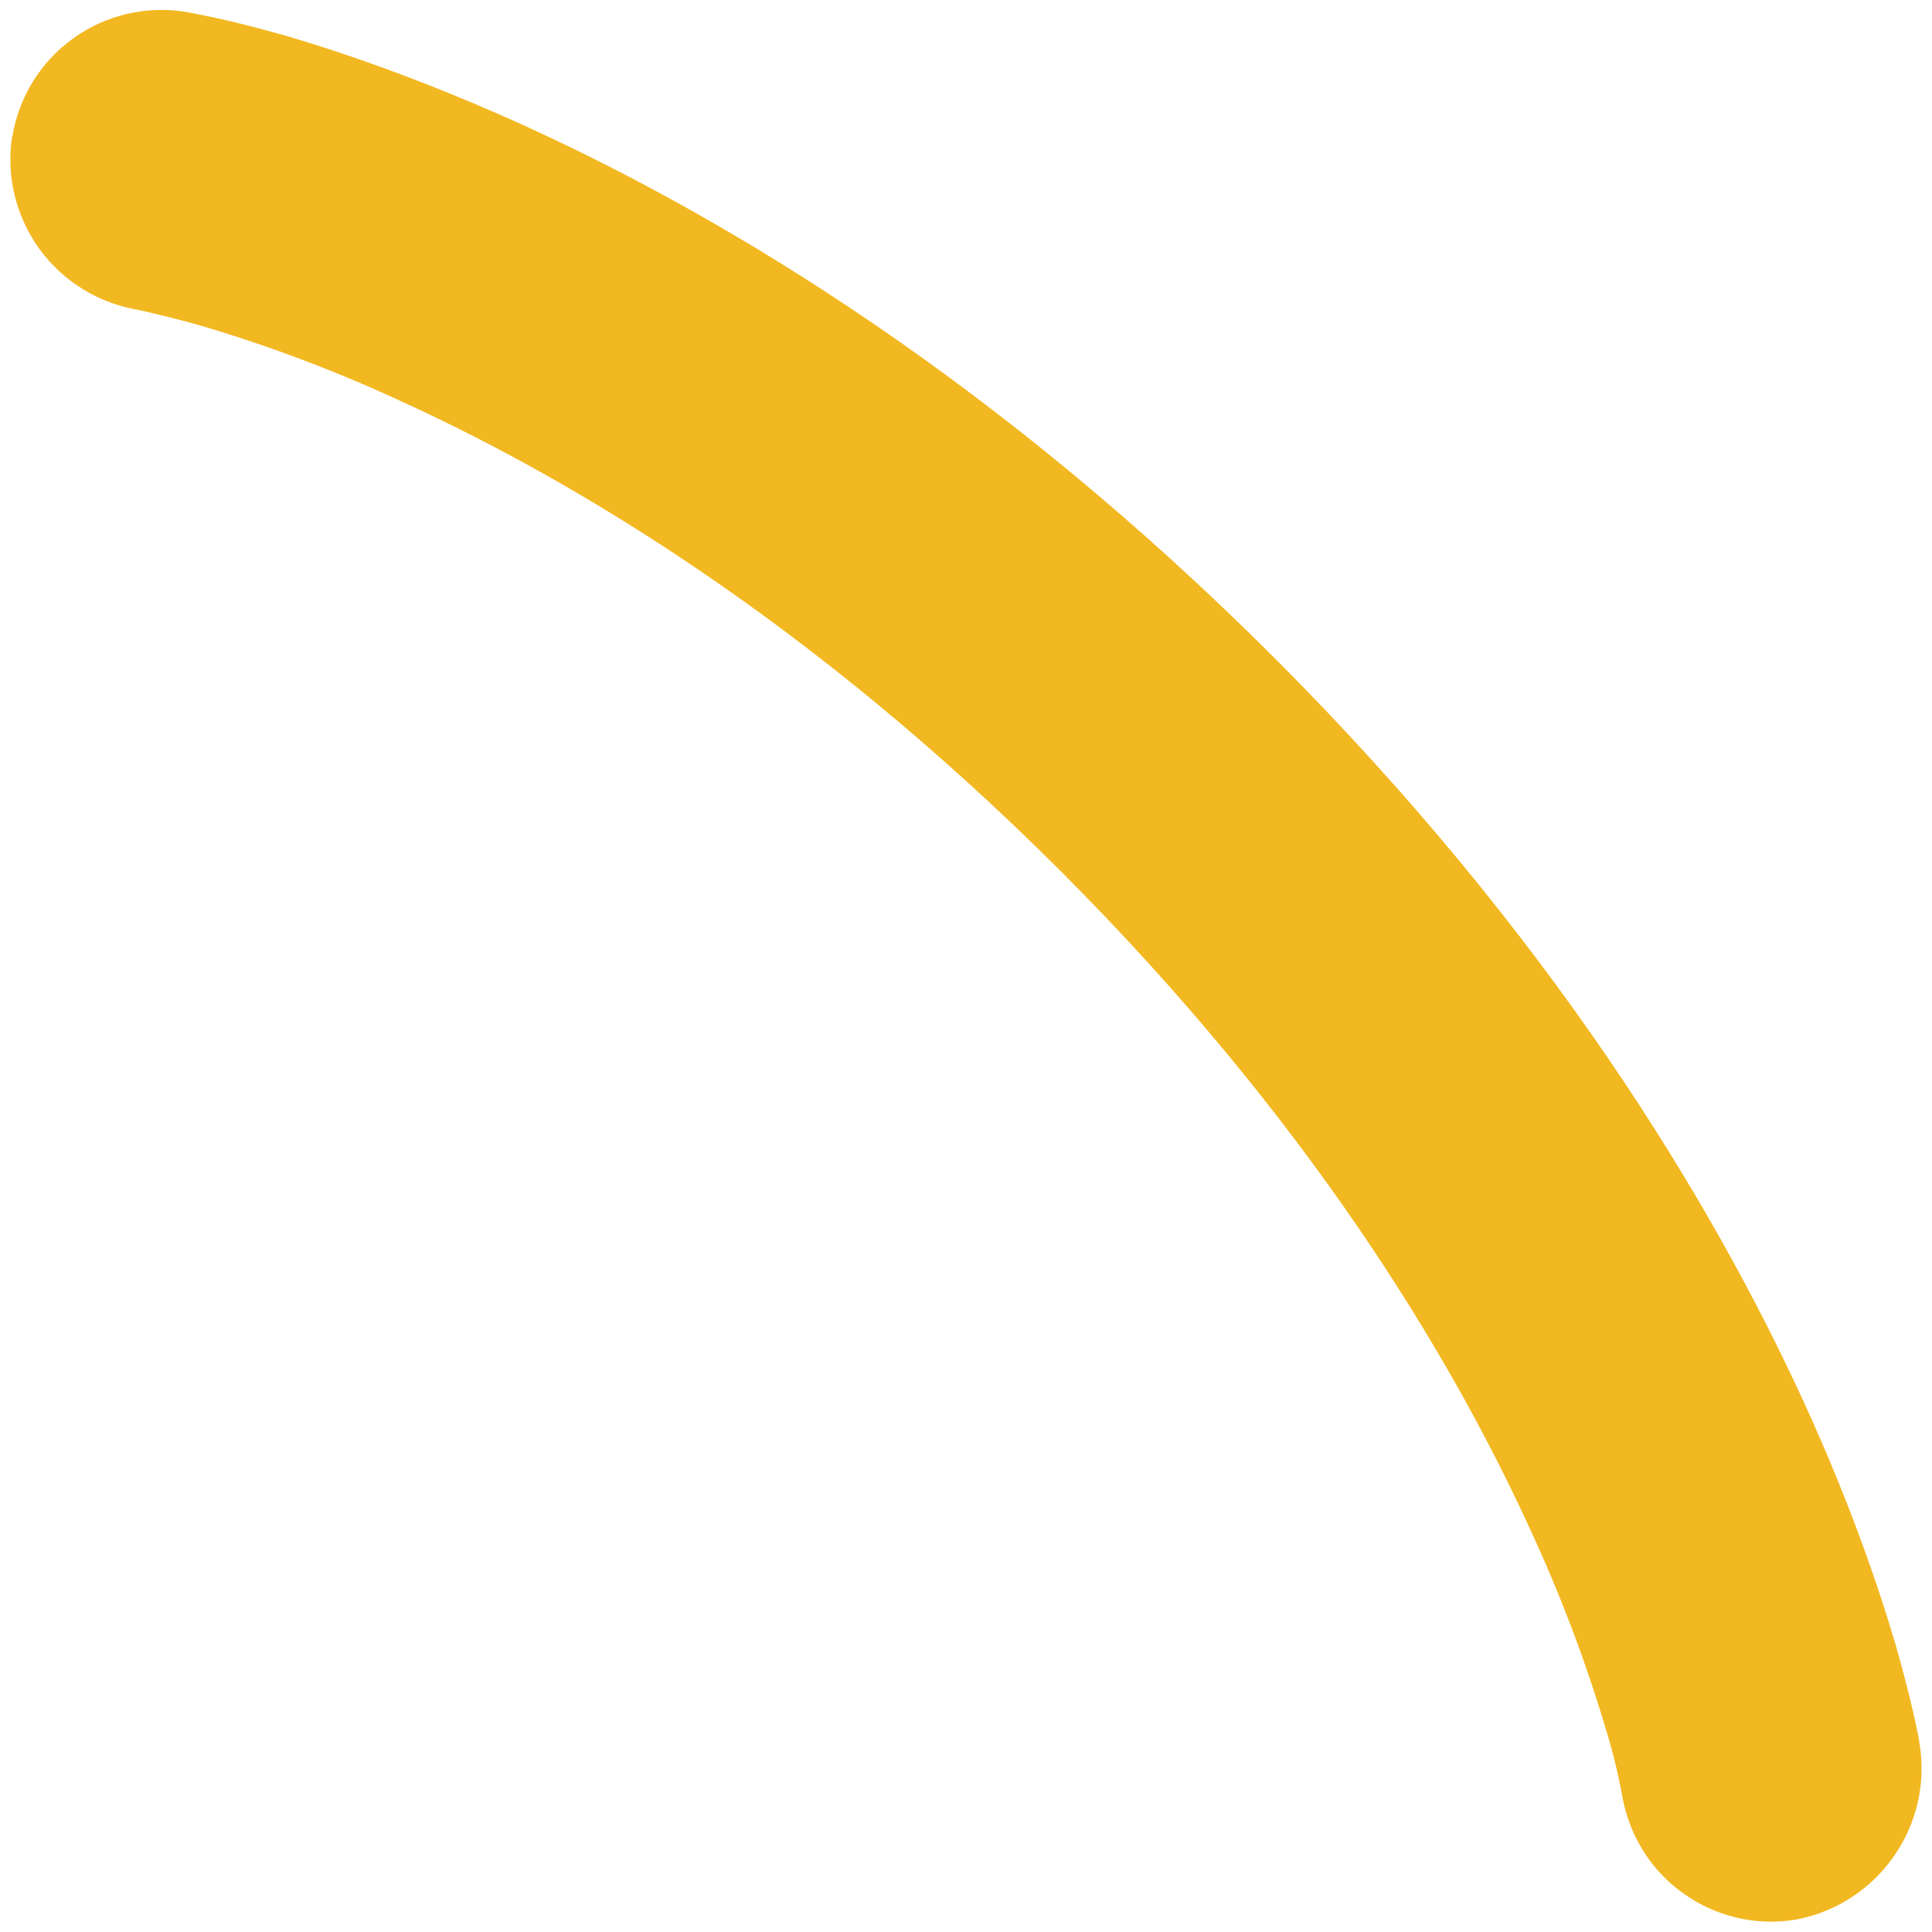
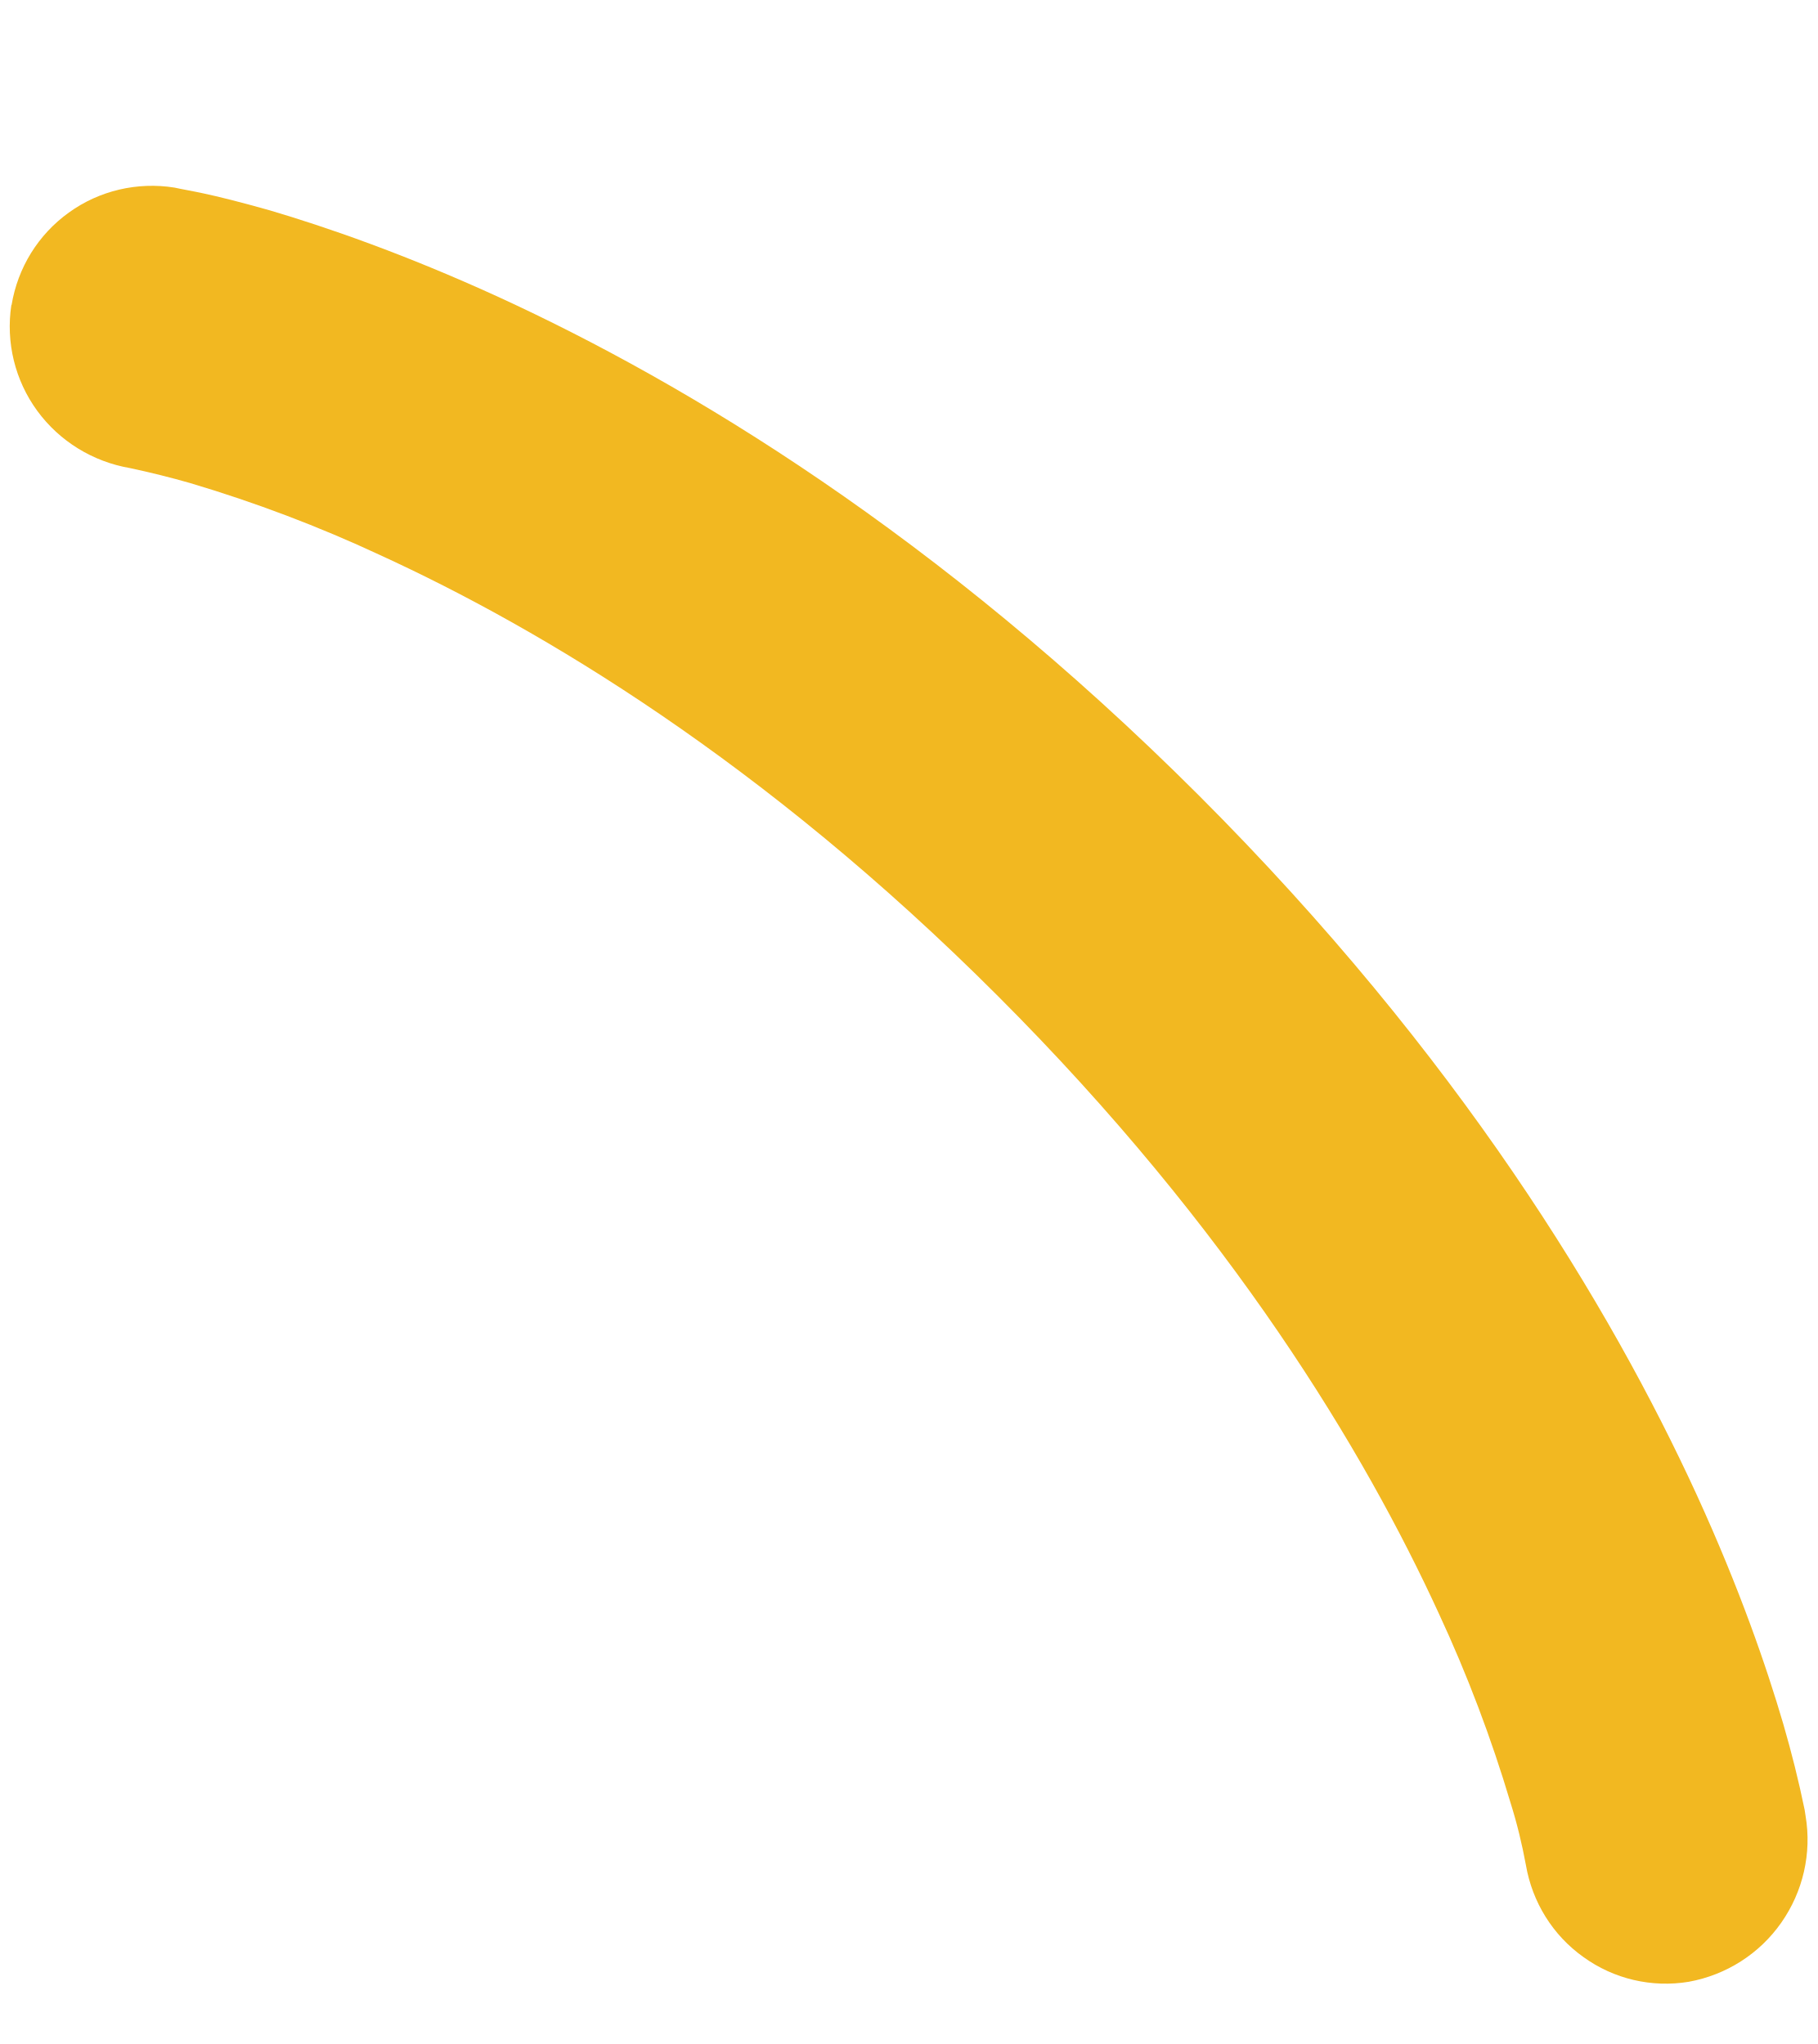
- <svg xmlns="http://www.w3.org/2000/svg" width="8" height="8" viewBox="0 0 8 8" fill="none">
-   <path d="M0.051 0.566C0.078 0.402 0.168 0.256 0.303 0.159C0.437 0.062 0.605 0.023 0.768 0.049C0.789 0.053 0.857 0.066 0.893 0.074C0.964 0.089 1.063 0.114 1.187 0.149C1.434 0.222 1.78 0.341 2.195 0.531C3.025 0.912 4.129 1.577 5.276 2.723C6.422 3.87 7.088 4.975 7.469 5.805C7.659 6.22 7.777 6.565 7.85 6.813C7.886 6.938 7.918 7.064 7.944 7.192L7.948 7.217C7.976 7.382 7.937 7.552 7.841 7.688C7.745 7.825 7.599 7.919 7.434 7.949C7.271 7.976 7.104 7.936 6.97 7.84C6.835 7.744 6.745 7.598 6.717 7.435C6.7 7.343 6.678 7.252 6.65 7.162C6.565 6.876 6.459 6.597 6.333 6.326C6.008 5.617 5.423 4.639 4.392 3.607C3.361 2.576 2.382 1.992 1.673 1.667C1.403 1.541 1.123 1.435 0.837 1.35C0.75 1.325 0.661 1.303 0.572 1.283C0.409 1.256 0.262 1.166 0.164 1.032C0.066 0.897 0.025 0.73 0.05 0.566H0.051Z" fill="#F2B821" />
+ <svg xmlns="http://www.w3.org/2000/svg" width="8" height="9" viewBox="0 0 8 9" fill="none">
+   <path d="M0.051 1.343C0.078 1.179 0.168 1.033 0.303 0.936C0.437 0.839 0.605 0.8 0.768 0.826C0.789 0.831 0.857 0.843 0.893 0.851C0.964 0.866 1.063 0.891 1.187 0.926C1.434 0.999 1.78 1.118 2.195 1.308C3.025 1.689 4.129 2.355 5.276 3.501C6.422 4.647 7.088 5.752 7.469 6.582C7.659 6.997 7.777 7.342 7.85 7.591C7.886 7.715 7.918 7.842 7.944 7.969L7.948 7.995C7.976 8.16 7.937 8.329 7.841 8.466C7.745 8.603 7.599 8.696 7.434 8.726C7.271 8.753 7.104 8.714 6.97 8.617C6.835 8.521 6.745 8.375 6.717 8.212C6.7 8.12 6.678 8.029 6.65 7.94C6.565 7.654 6.459 7.374 6.333 7.103C6.008 6.395 5.423 5.416 4.392 4.385C3.361 3.353 2.382 2.769 1.673 2.444C1.403 2.318 1.123 2.212 0.837 2.127C0.75 2.102 0.661 2.08 0.572 2.061C0.409 2.033 0.262 1.943 0.164 1.809C0.066 1.675 0.025 1.507 0.05 1.343H0.051Z" fill="#F2B821" />
</svg>
